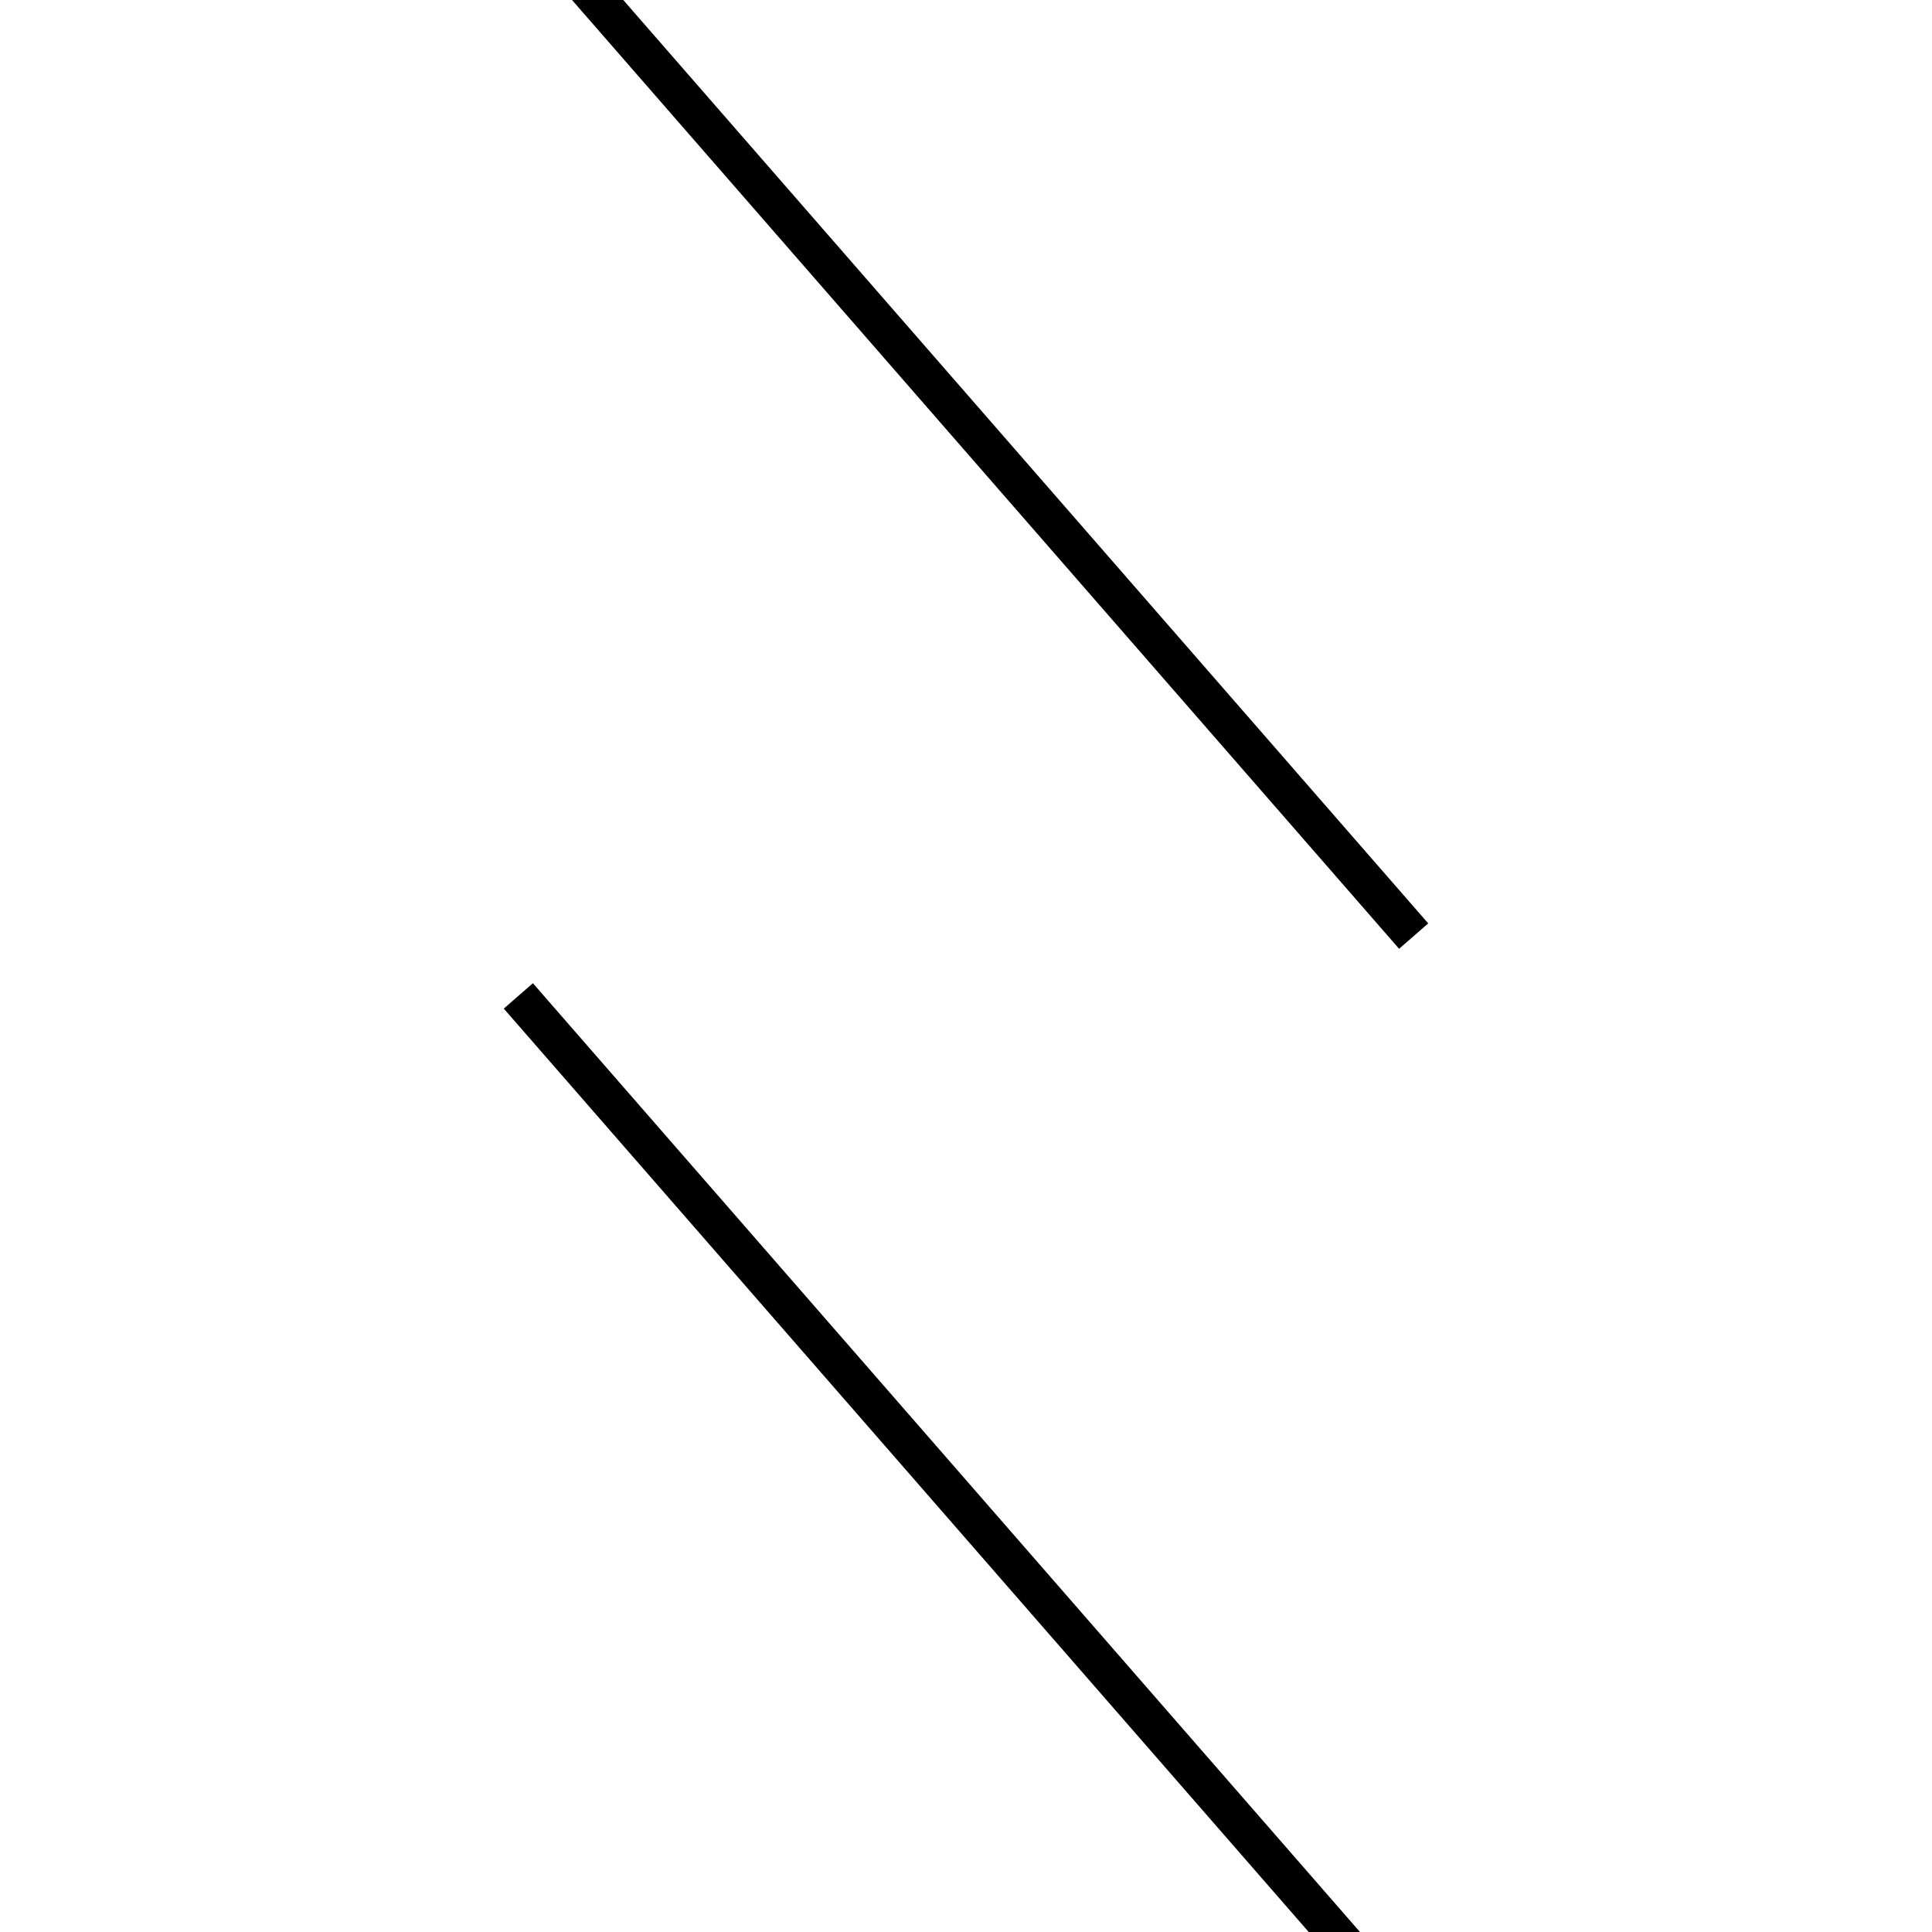
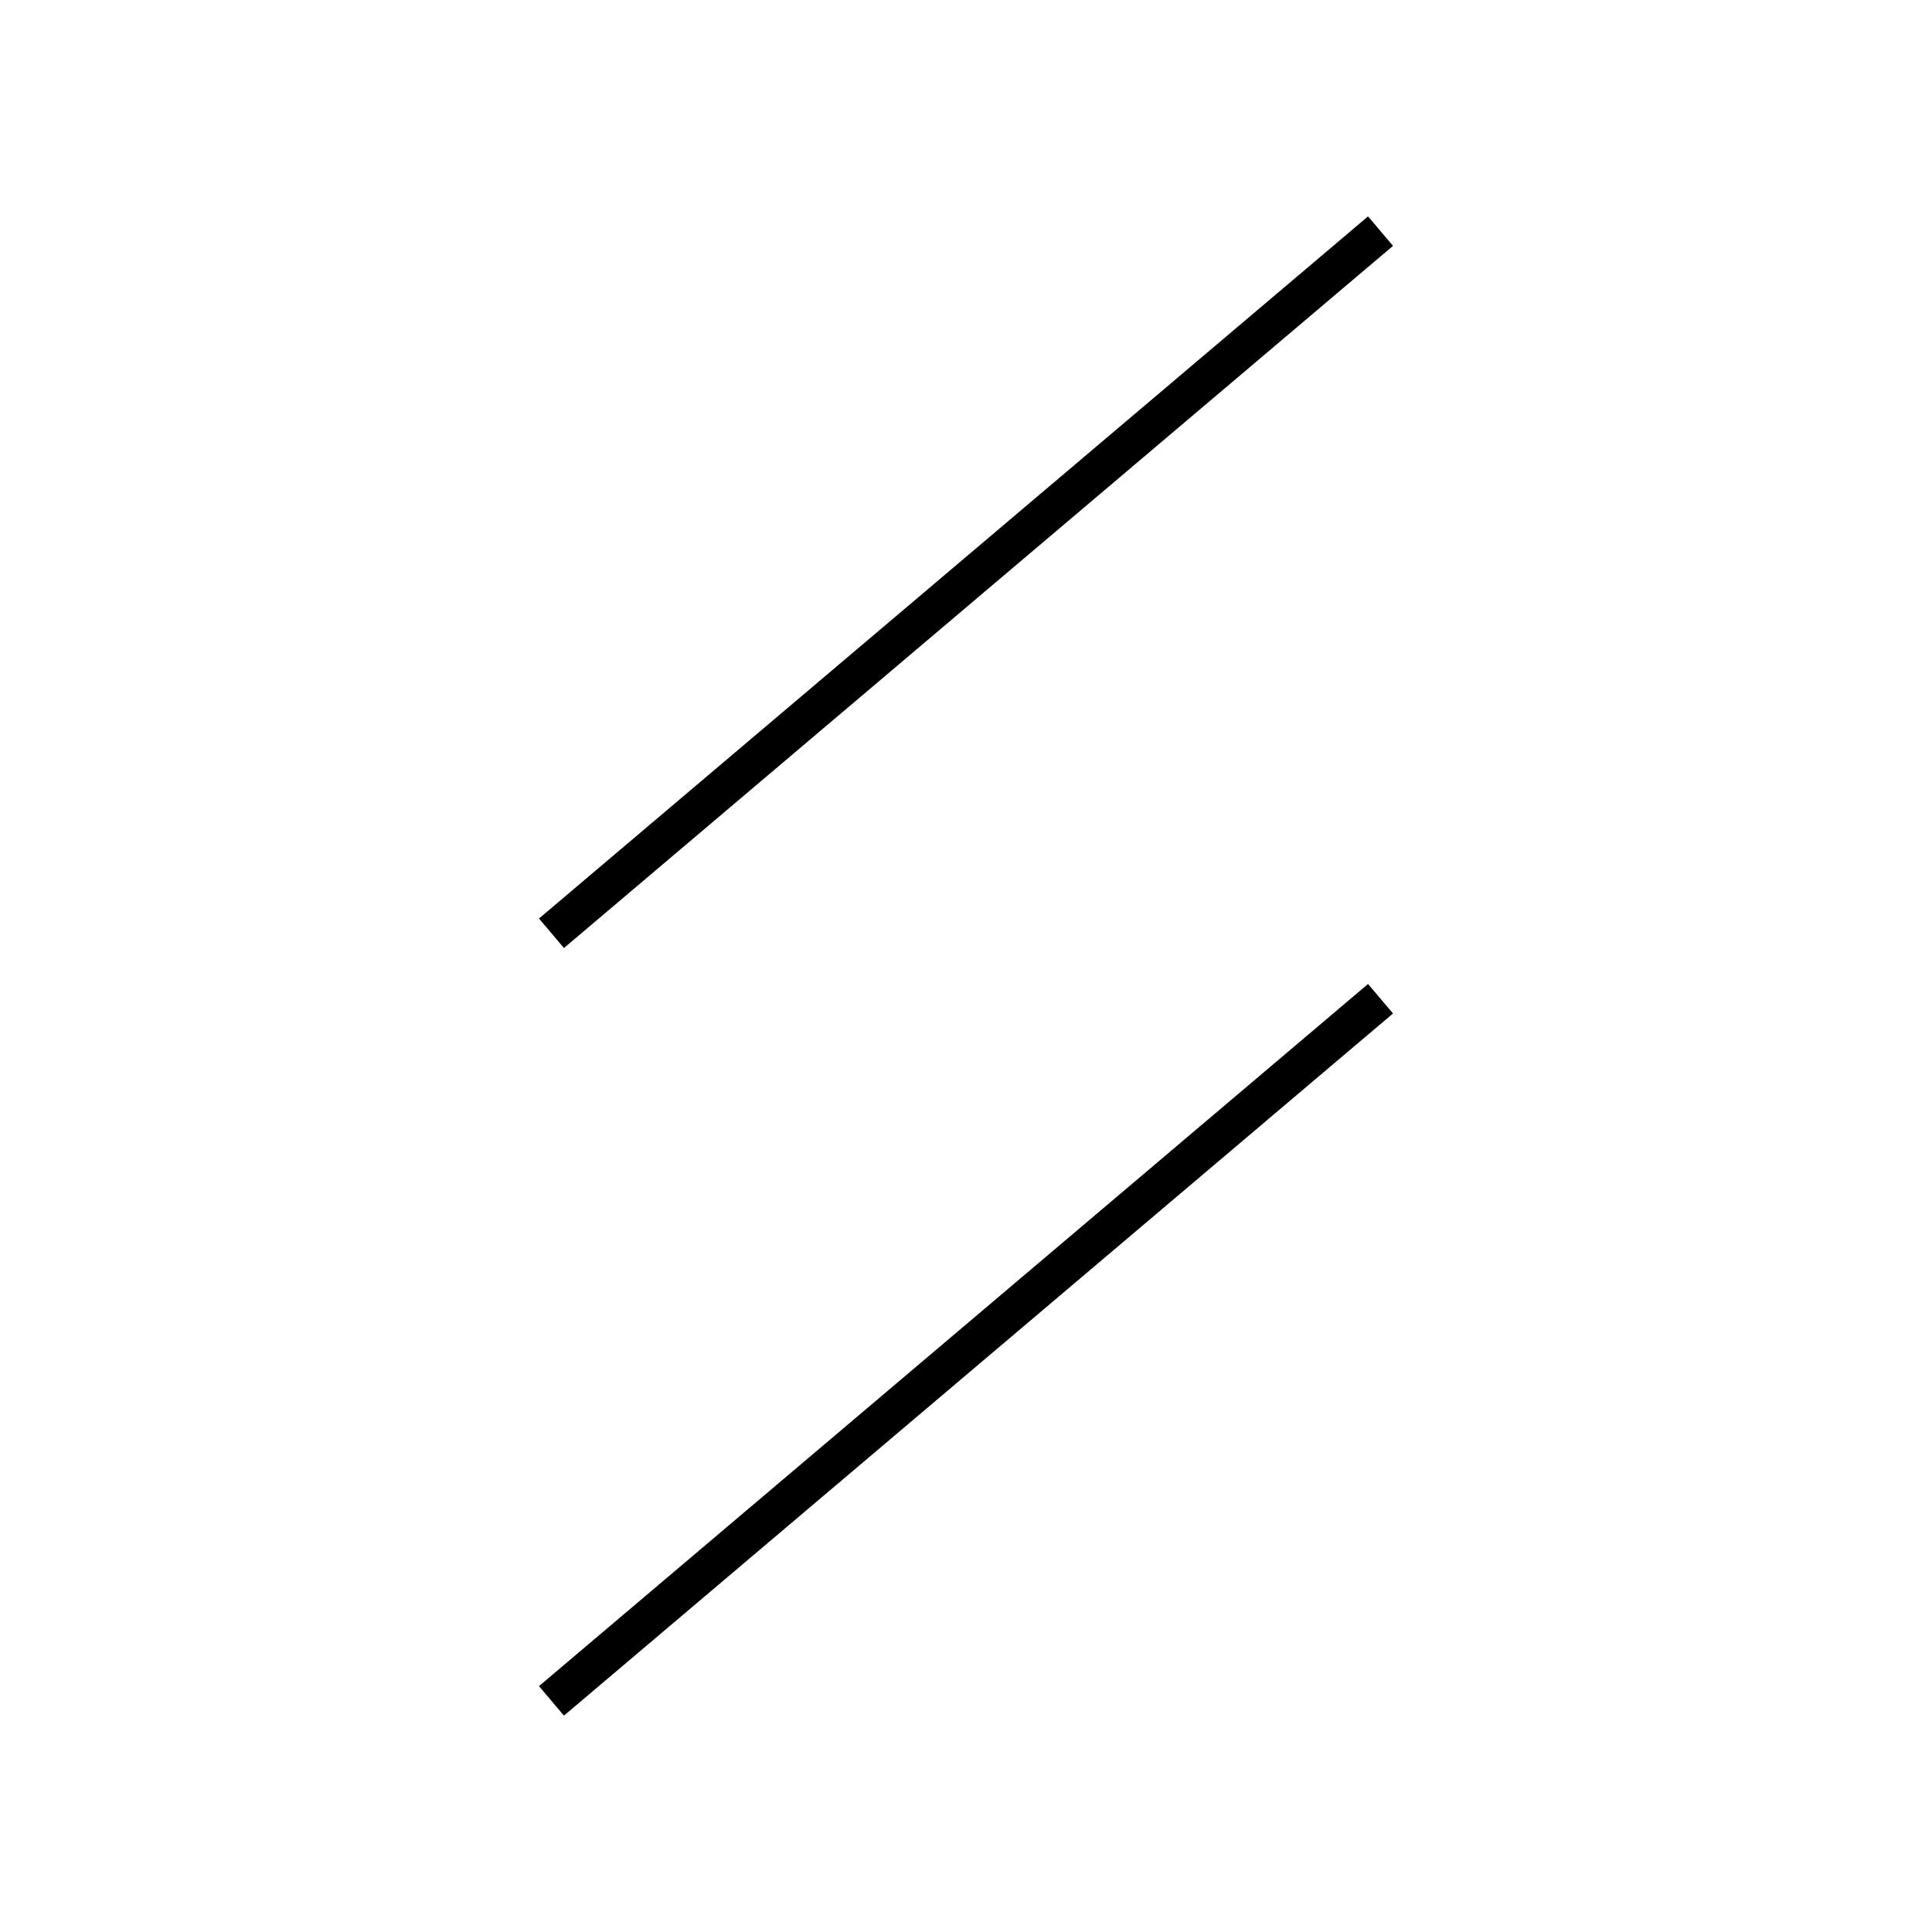
<svg xmlns="http://www.w3.org/2000/svg" height="100" width="100">
-   <line x1="26.829" y1="51.548" x2="73.171" y2="104.709" stroke-width="2" stroke="black" />
-   <line x1="26.829" y1="-4.709" x2="73.171" y2="48.452" stroke-width="2" stroke="black" />
+   <line x1="71.456" y1="51.694" x2="28.544" y2="88.037" stroke-width="2" stroke="black" />
+   <line x1="71.456" y1="11.963" x2="28.544" y2="48.306" stroke-width="2" stroke="black" />
</svg>
